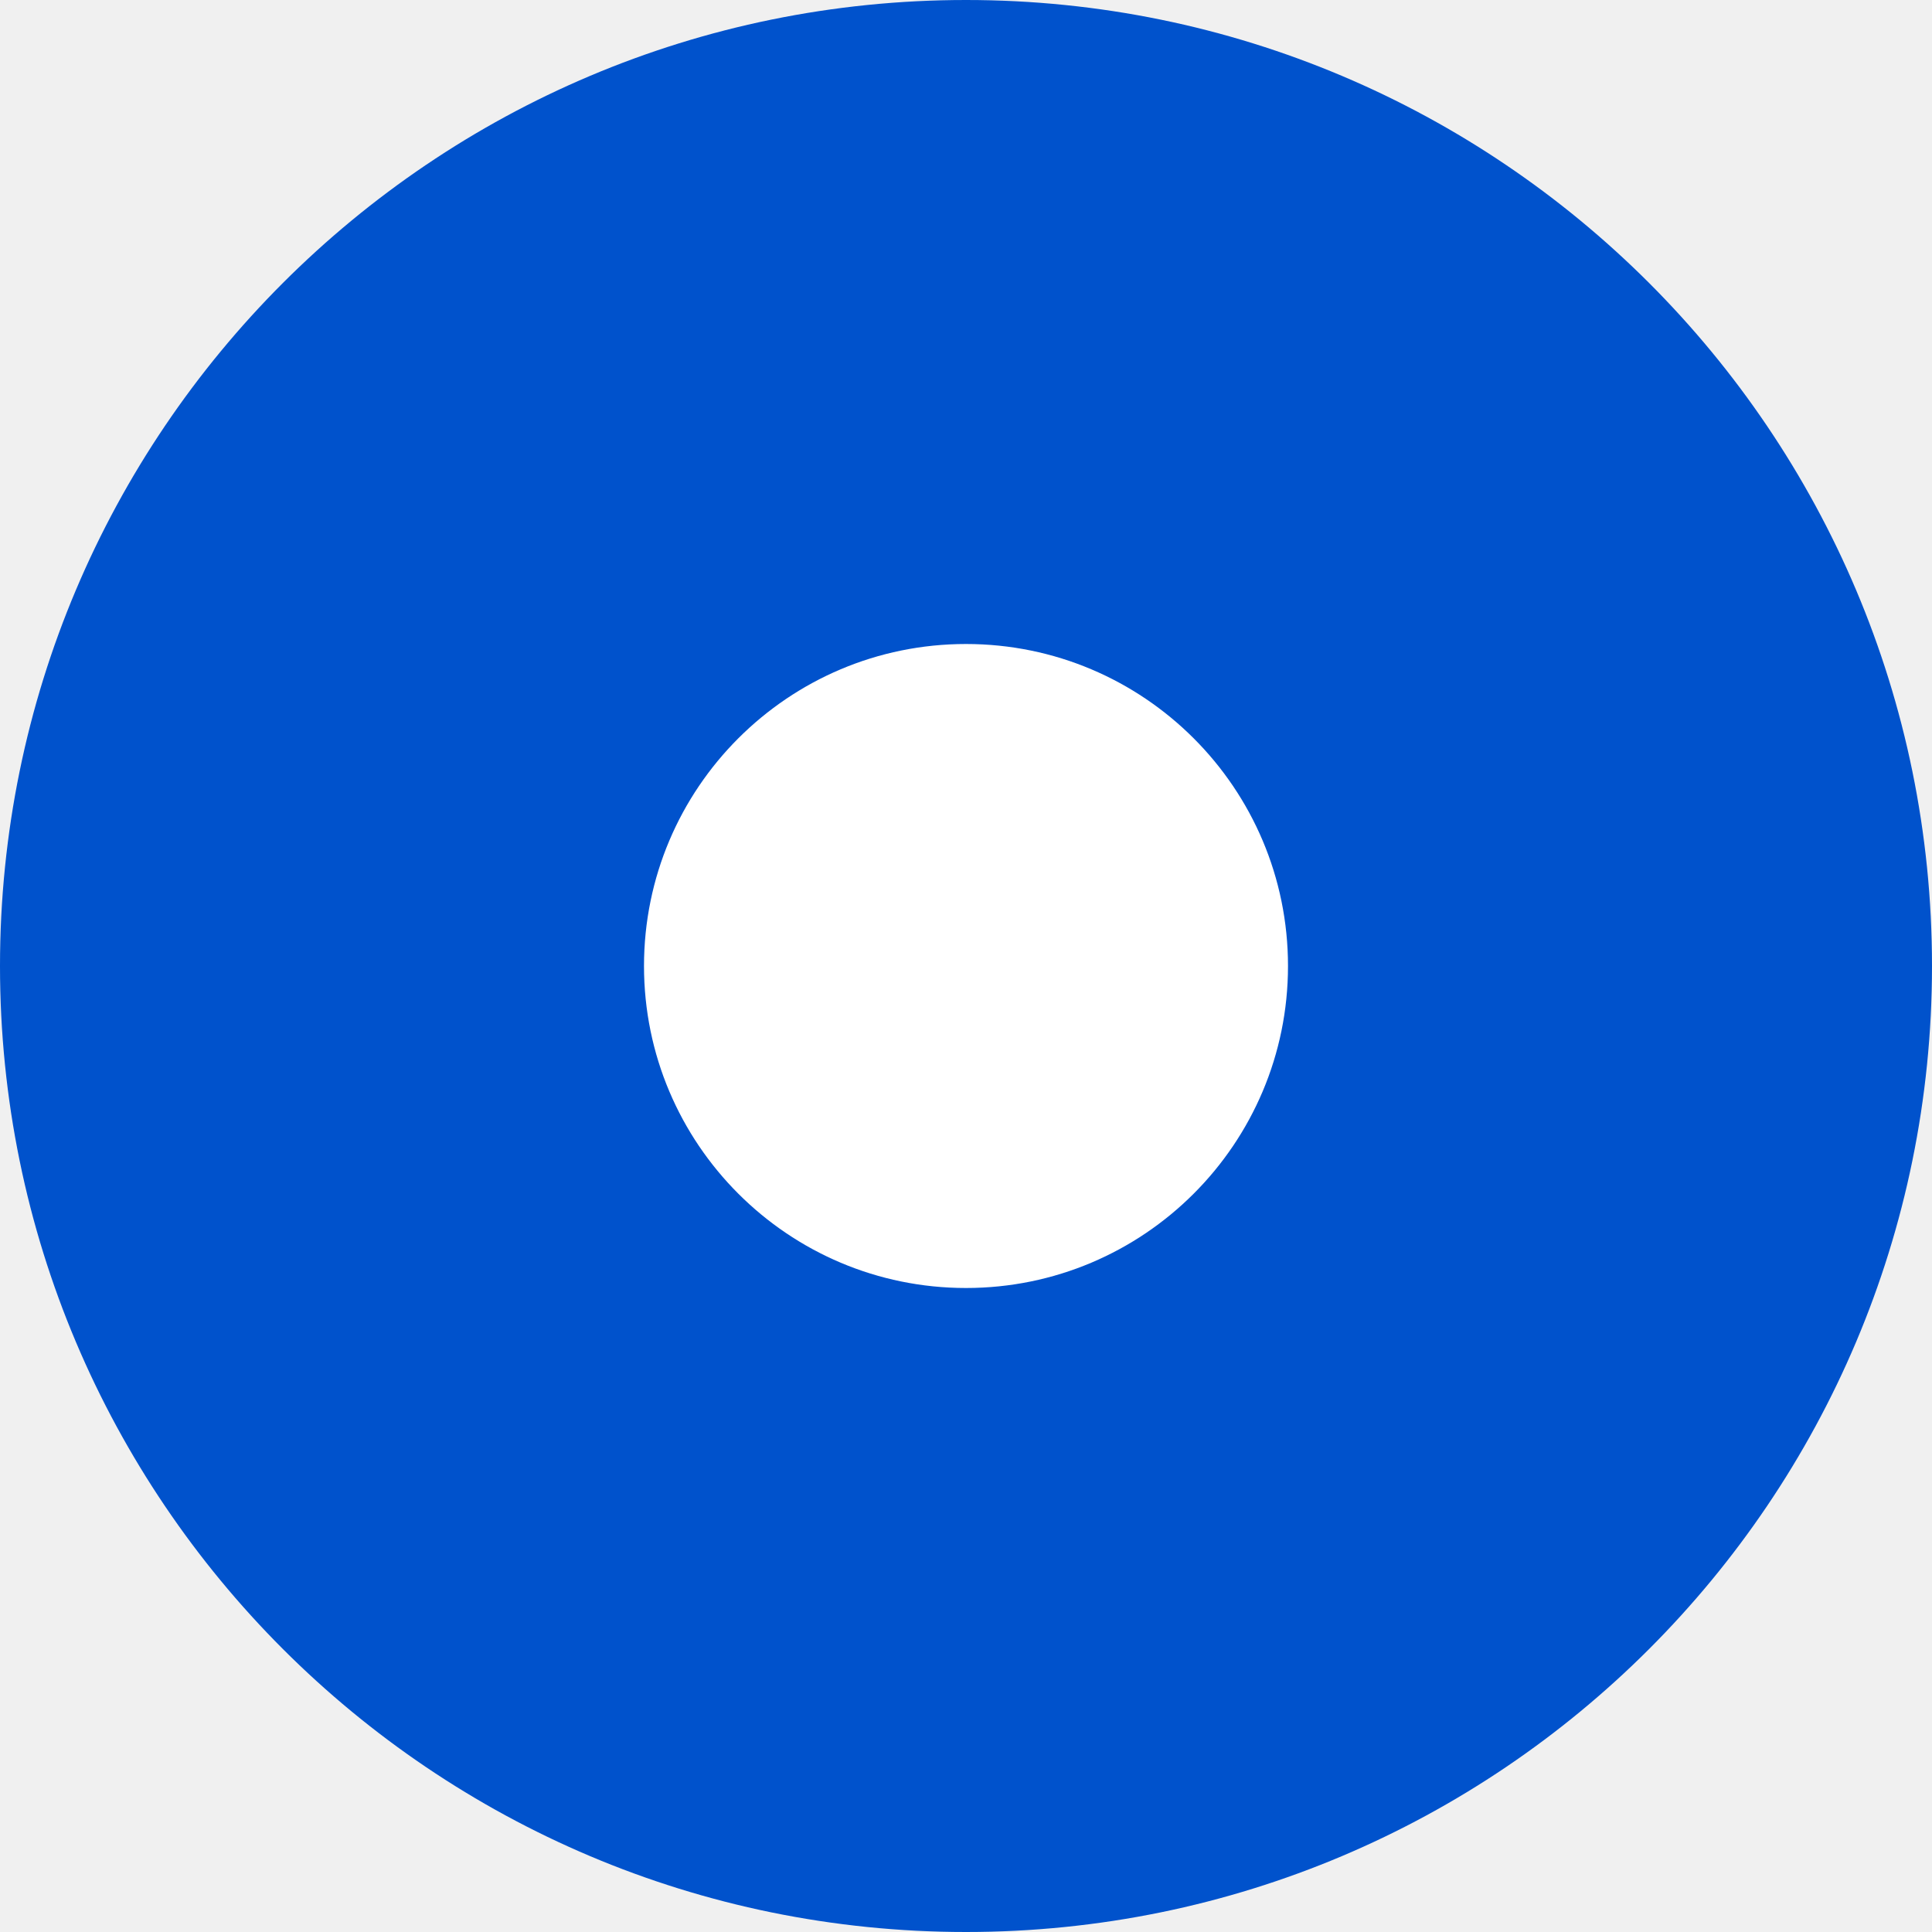
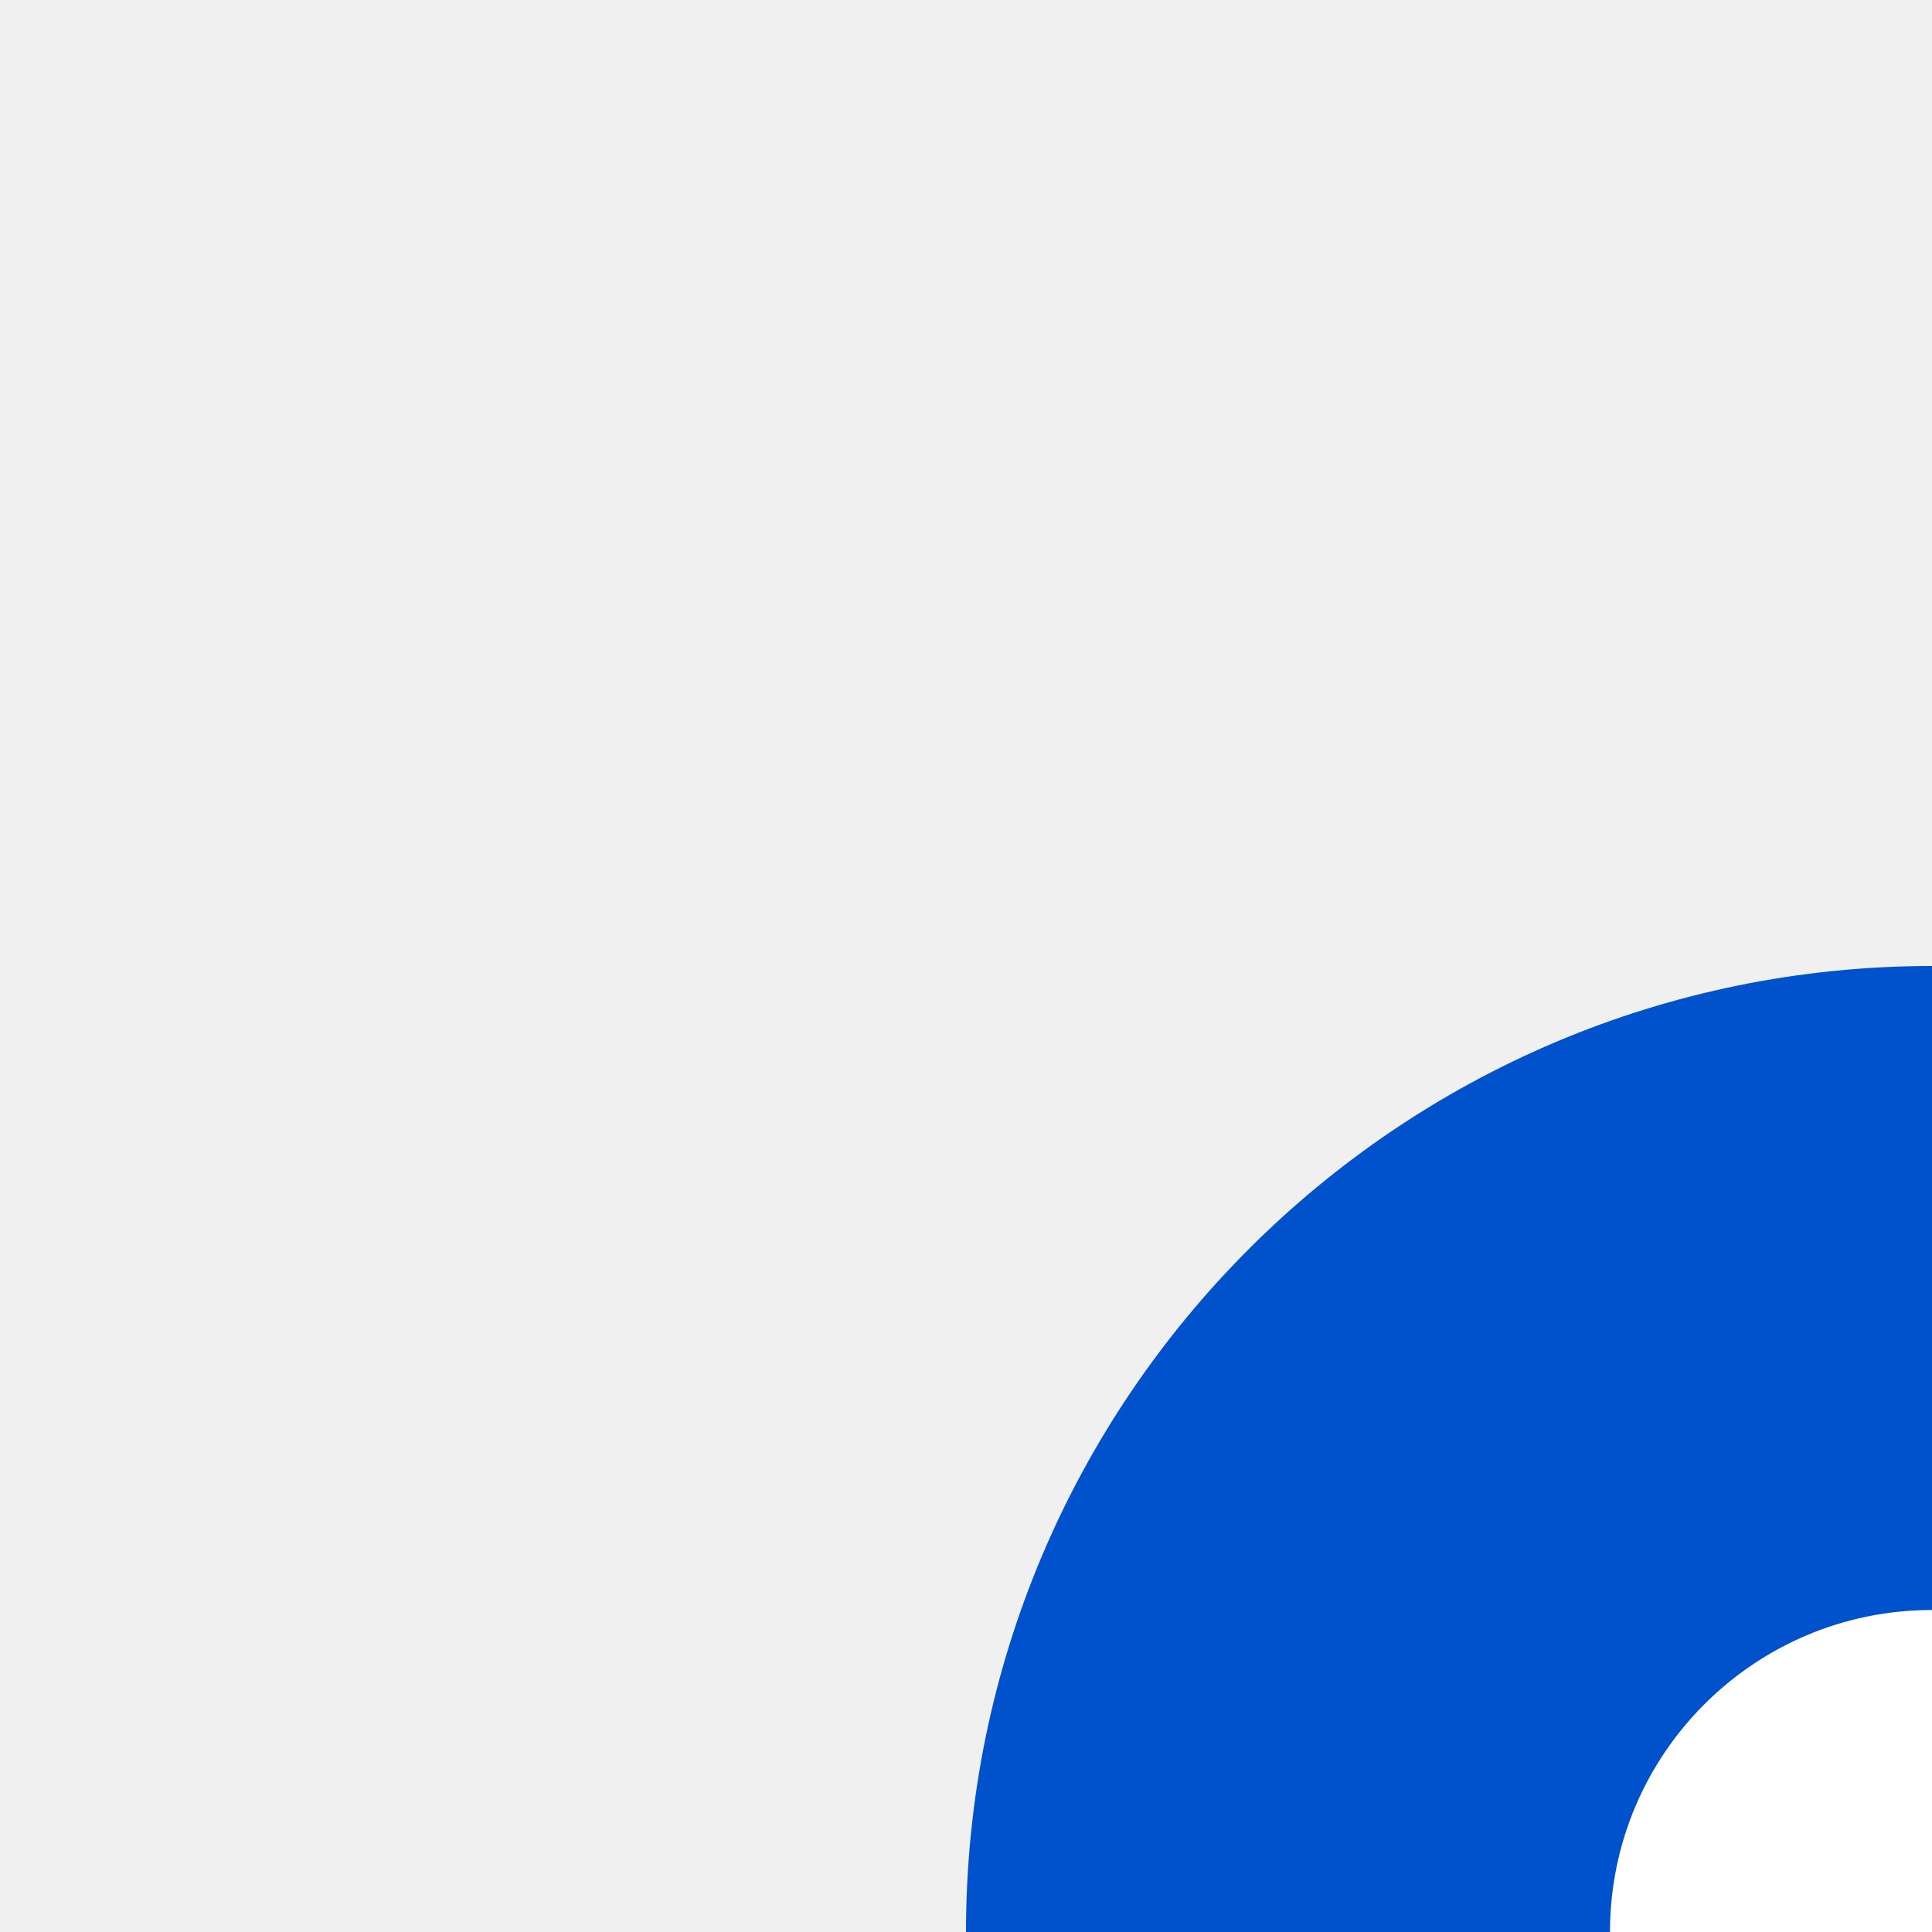
<svg xmlns="http://www.w3.org/2000/svg" width="12" height="12" viewBox="0 0 12 12" version="1.1">
-   <circle fill="#0052CC" cx="6" cy="6" r="6" />
-   <circle fill="#FFFFFF" cx="6" cy="6" r="2" />
+   <circle fill="#0052CC" cx="12" cy="12" r="6" />
+   <circle fill="#FFFFFF" cx="12" cy="12" r="2" />
</svg>
